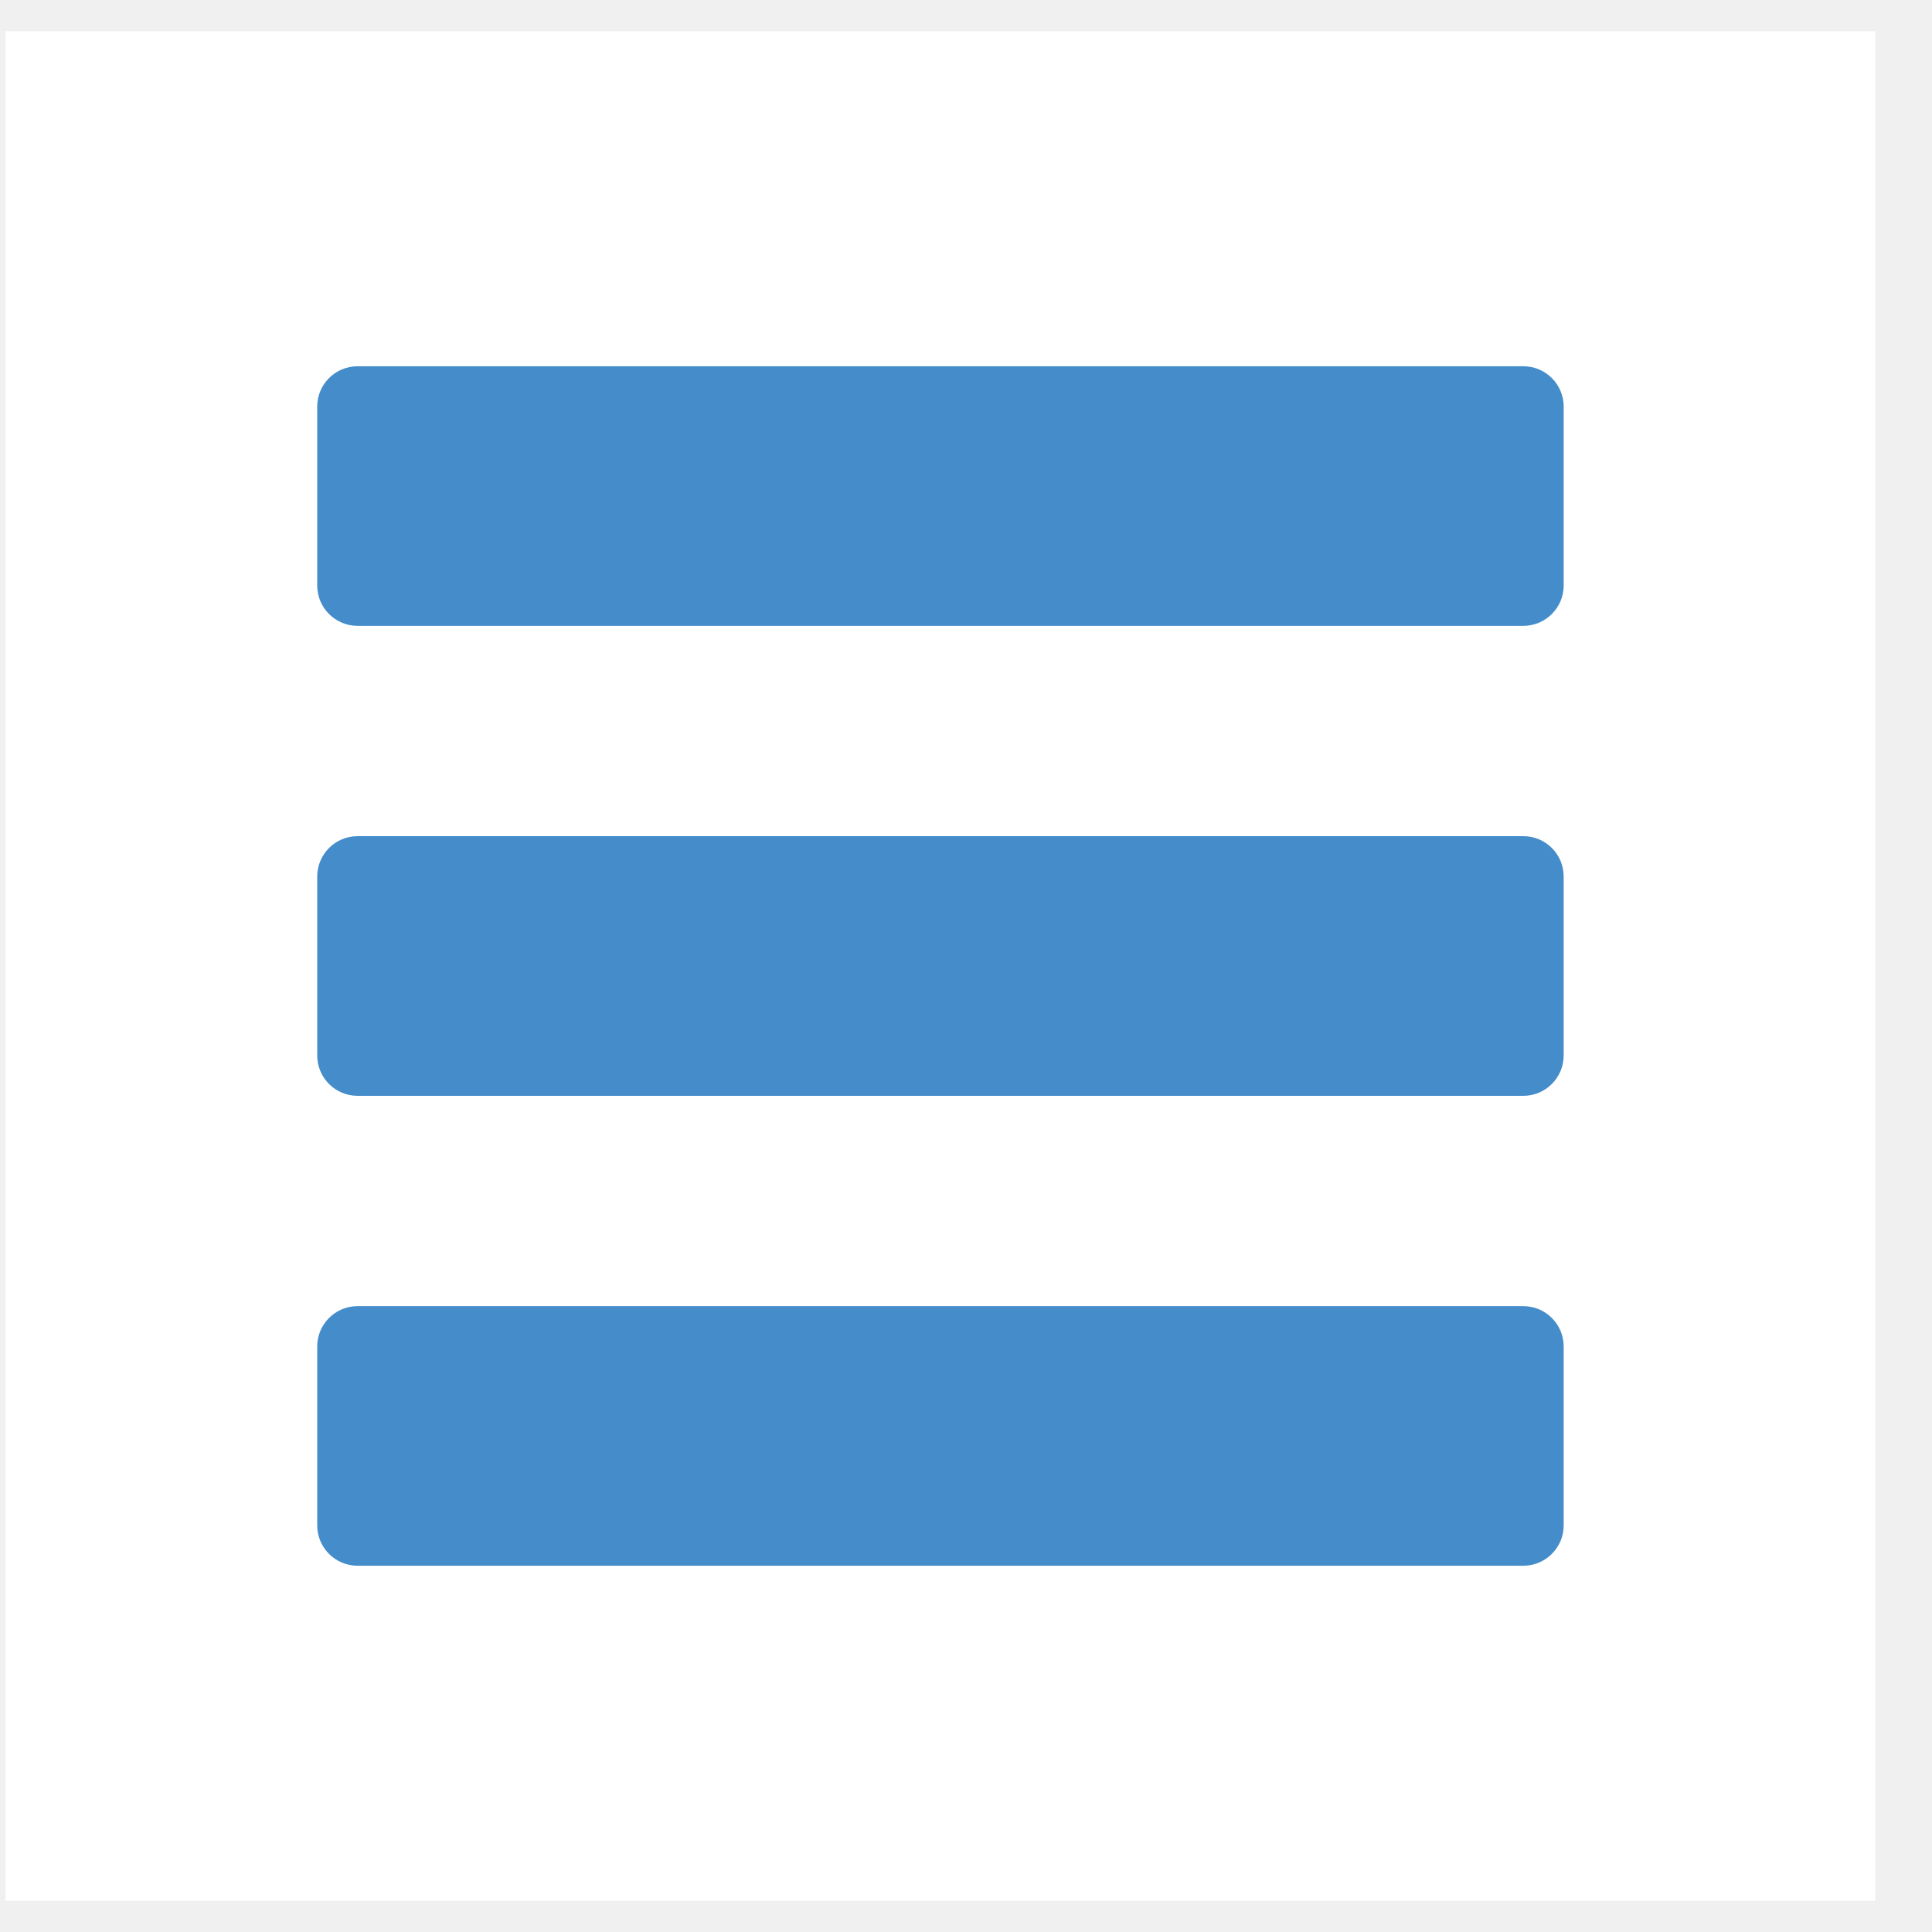
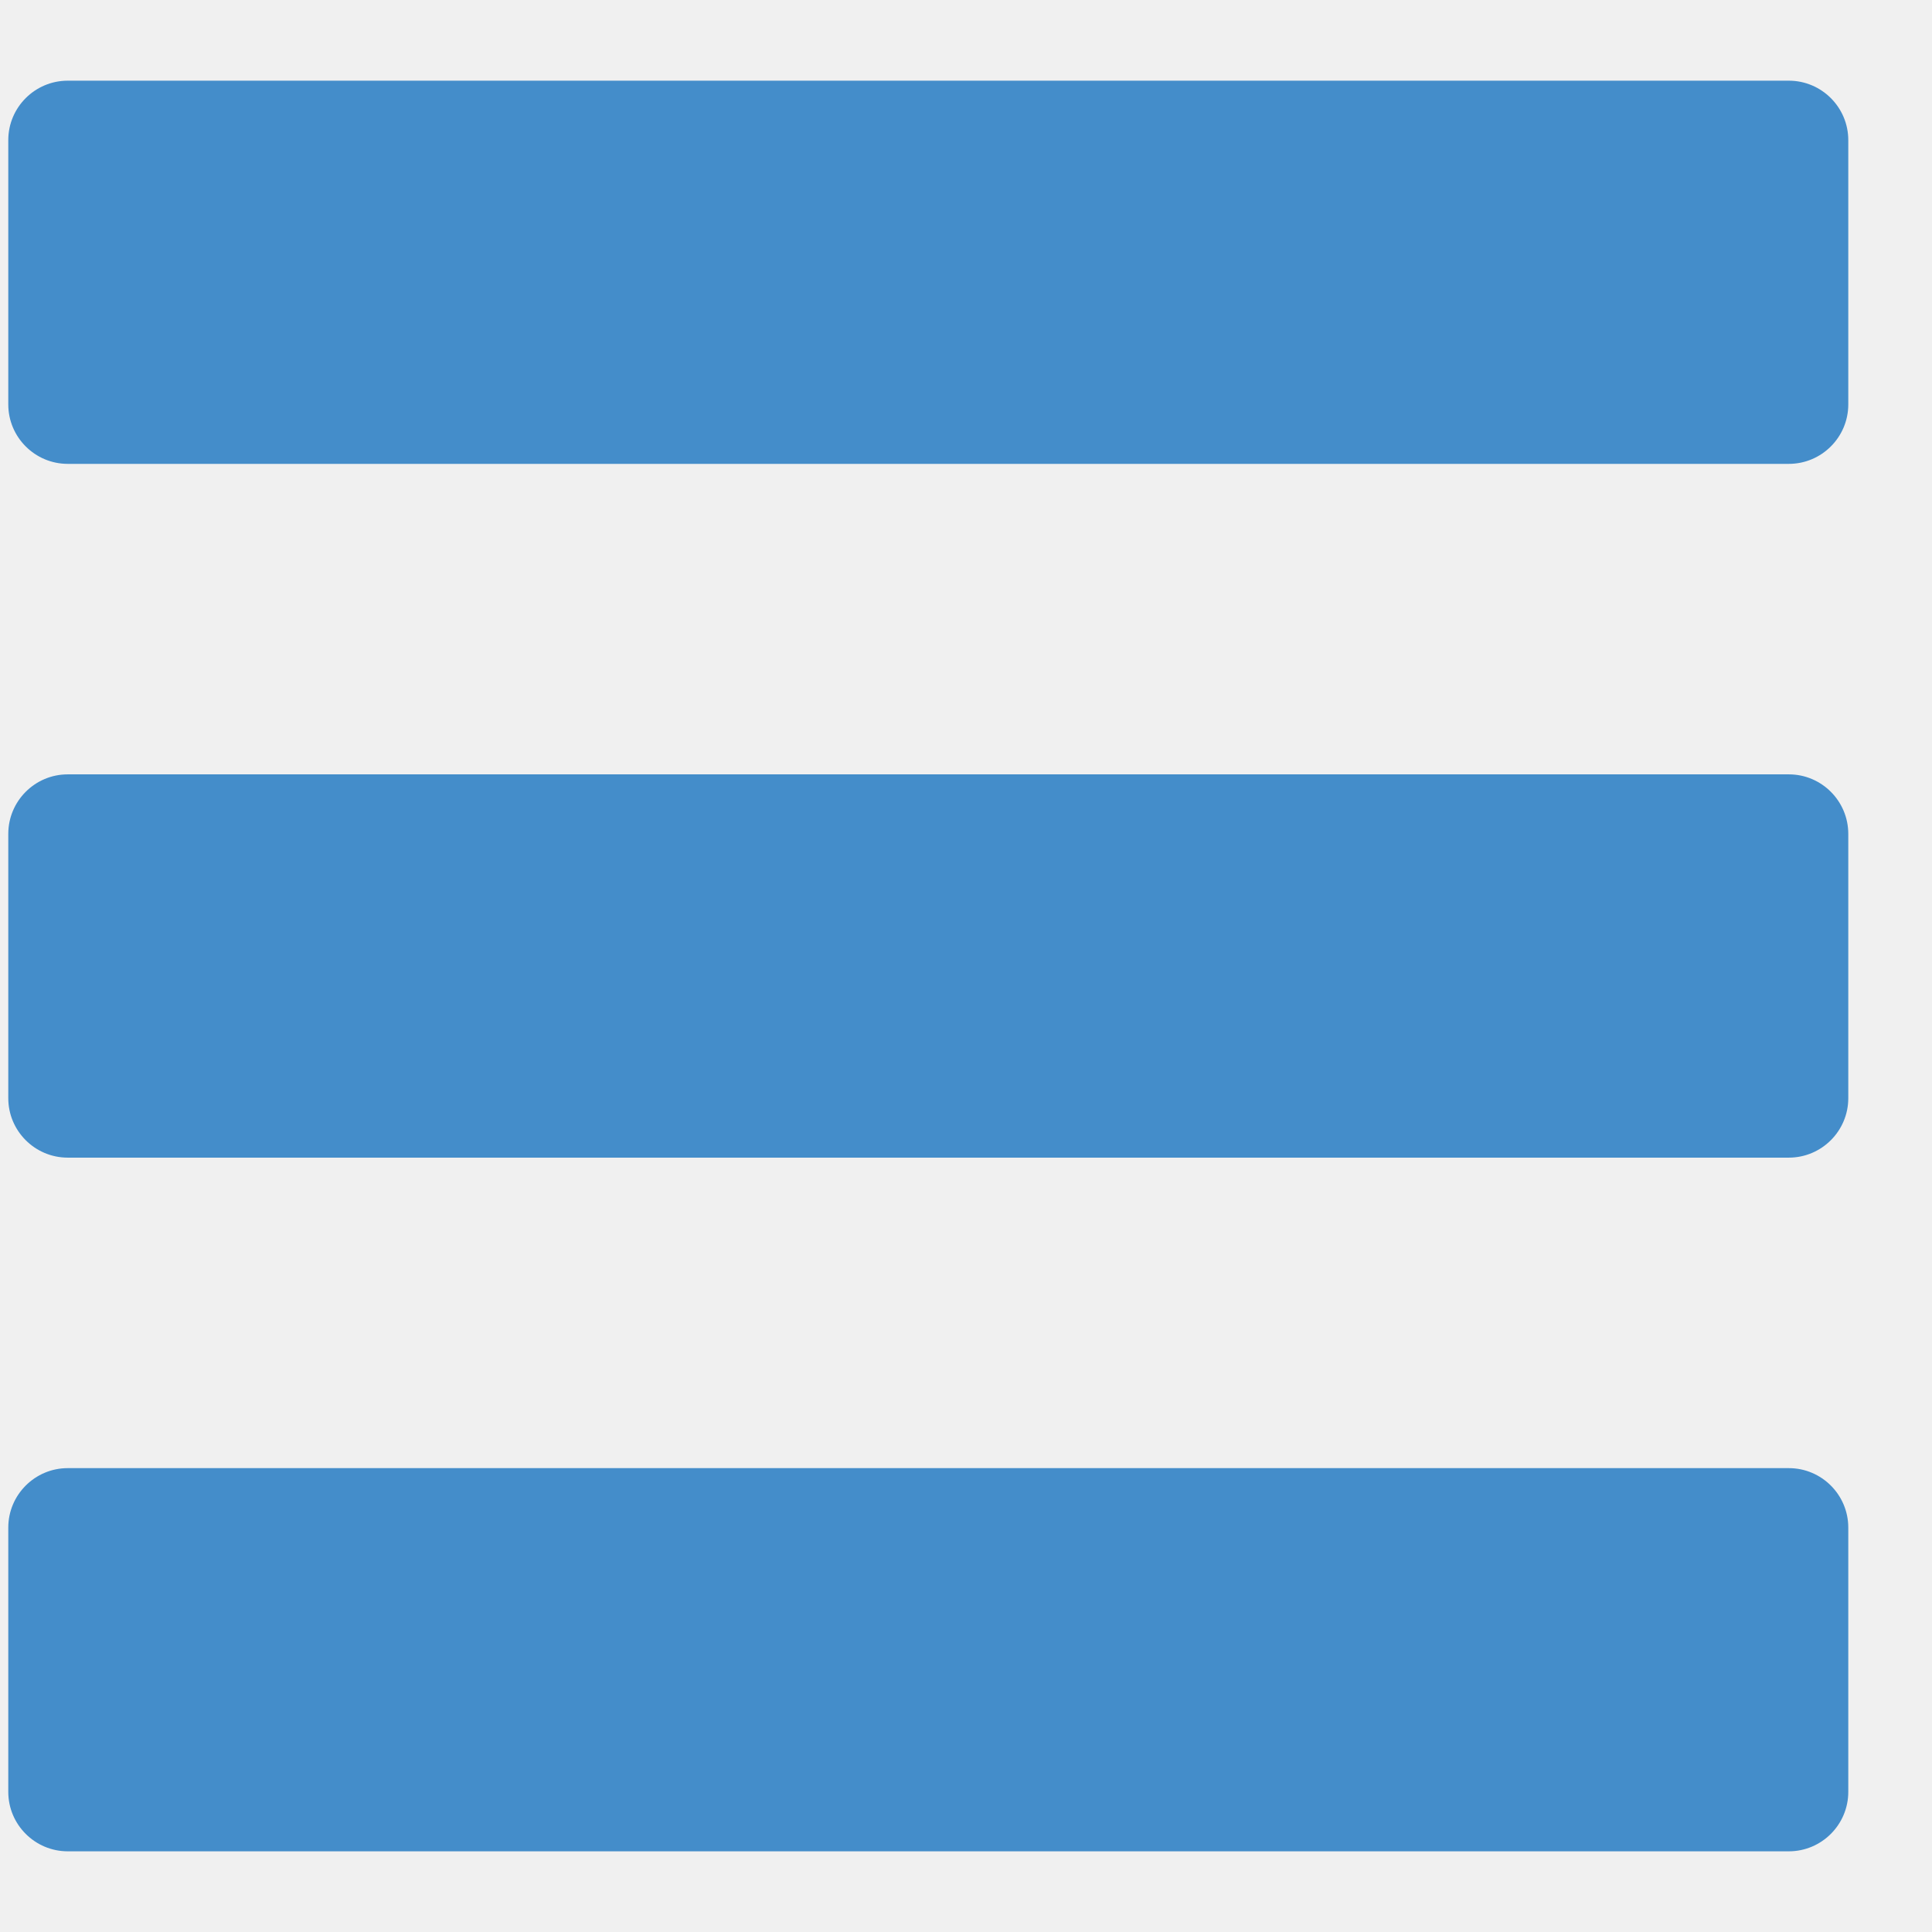
- <svg xmlns="http://www.w3.org/2000/svg" width="31" height="31" viewBox="0 0 31 31" fill="none">
-   <rect x="0.09" y="0.5" width="30" height="30" fill="white" />
-   <g clip-path="url(#clip0)">
-     <path d="M24.444 5.877H5.736C5.38 5.877 5.09 6.167 5.09 6.523V9.396C5.09 9.752 5.38 10.042 5.736 10.042H24.443C24.799 10.042 25.09 9.752 25.09 9.396V6.523C25.09 6.167 24.8 5.877 24.444 5.877Z" fill="#448DCA" />
-     <path d="M24.444 13.417H5.736C5.38 13.417 5.09 13.707 5.09 14.064V16.936C5.09 17.293 5.38 17.583 5.736 17.583H24.443C24.799 17.583 25.09 17.293 25.09 16.936V14.064C25.09 13.707 24.8 13.417 24.444 13.417Z" fill="#448DCA" />
-     <path d="M24.444 20.958H5.736C5.38 20.958 5.09 21.248 5.09 21.604V24.477C5.09 24.833 5.38 25.123 5.736 25.123H24.443C24.799 25.123 25.09 24.833 25.09 24.477V21.604C25.09 21.248 24.8 20.958 24.444 20.958Z" fill="#448DCA" />
-   </g>
-   <defs>
-     <clipPath id="clip0">
-       <rect width="20" height="20" fill="white" transform="translate(5.0896 5.49997)" />
-     </clipPath>
-   </defs>
+ <svg xmlns="http://www.w3.org/2000/svg" width="21" height="21" viewBox="0 0 21 21" fill="none">
+   <path d="M19.444 0.877H0.736C0.38 0.877 0.09 1.167 0.09 1.523V4.396C0.09 4.752 0.38 5.042 0.736 5.042H19.444C19.8 5.042 20.09 4.752 20.09 4.396V1.523C20.09 1.167 19.8 0.877 19.444 0.877Z" fill="#448DCA" />
+   <path d="M19.444 8.417H0.736C0.38 8.417 0.09 8.707 0.09 9.064V11.937C0.09 12.293 0.38 12.583 0.736 12.583H19.444C19.8 12.583 20.09 12.293 20.09 11.937V9.064C20.09 8.707 19.8 8.417 19.444 8.417Z" fill="#448DCA" />
+   <path d="M19.444 15.958H0.736C0.38 15.958 0.09 16.248 0.09 16.604V19.477C0.09 19.833 0.38 20.123 0.736 20.123H19.444C19.8 20.123 20.09 19.833 20.09 19.477V16.604C20.09 16.248 19.8 15.958 19.444 15.958Z" fill="#448DCA" />
</svg>
